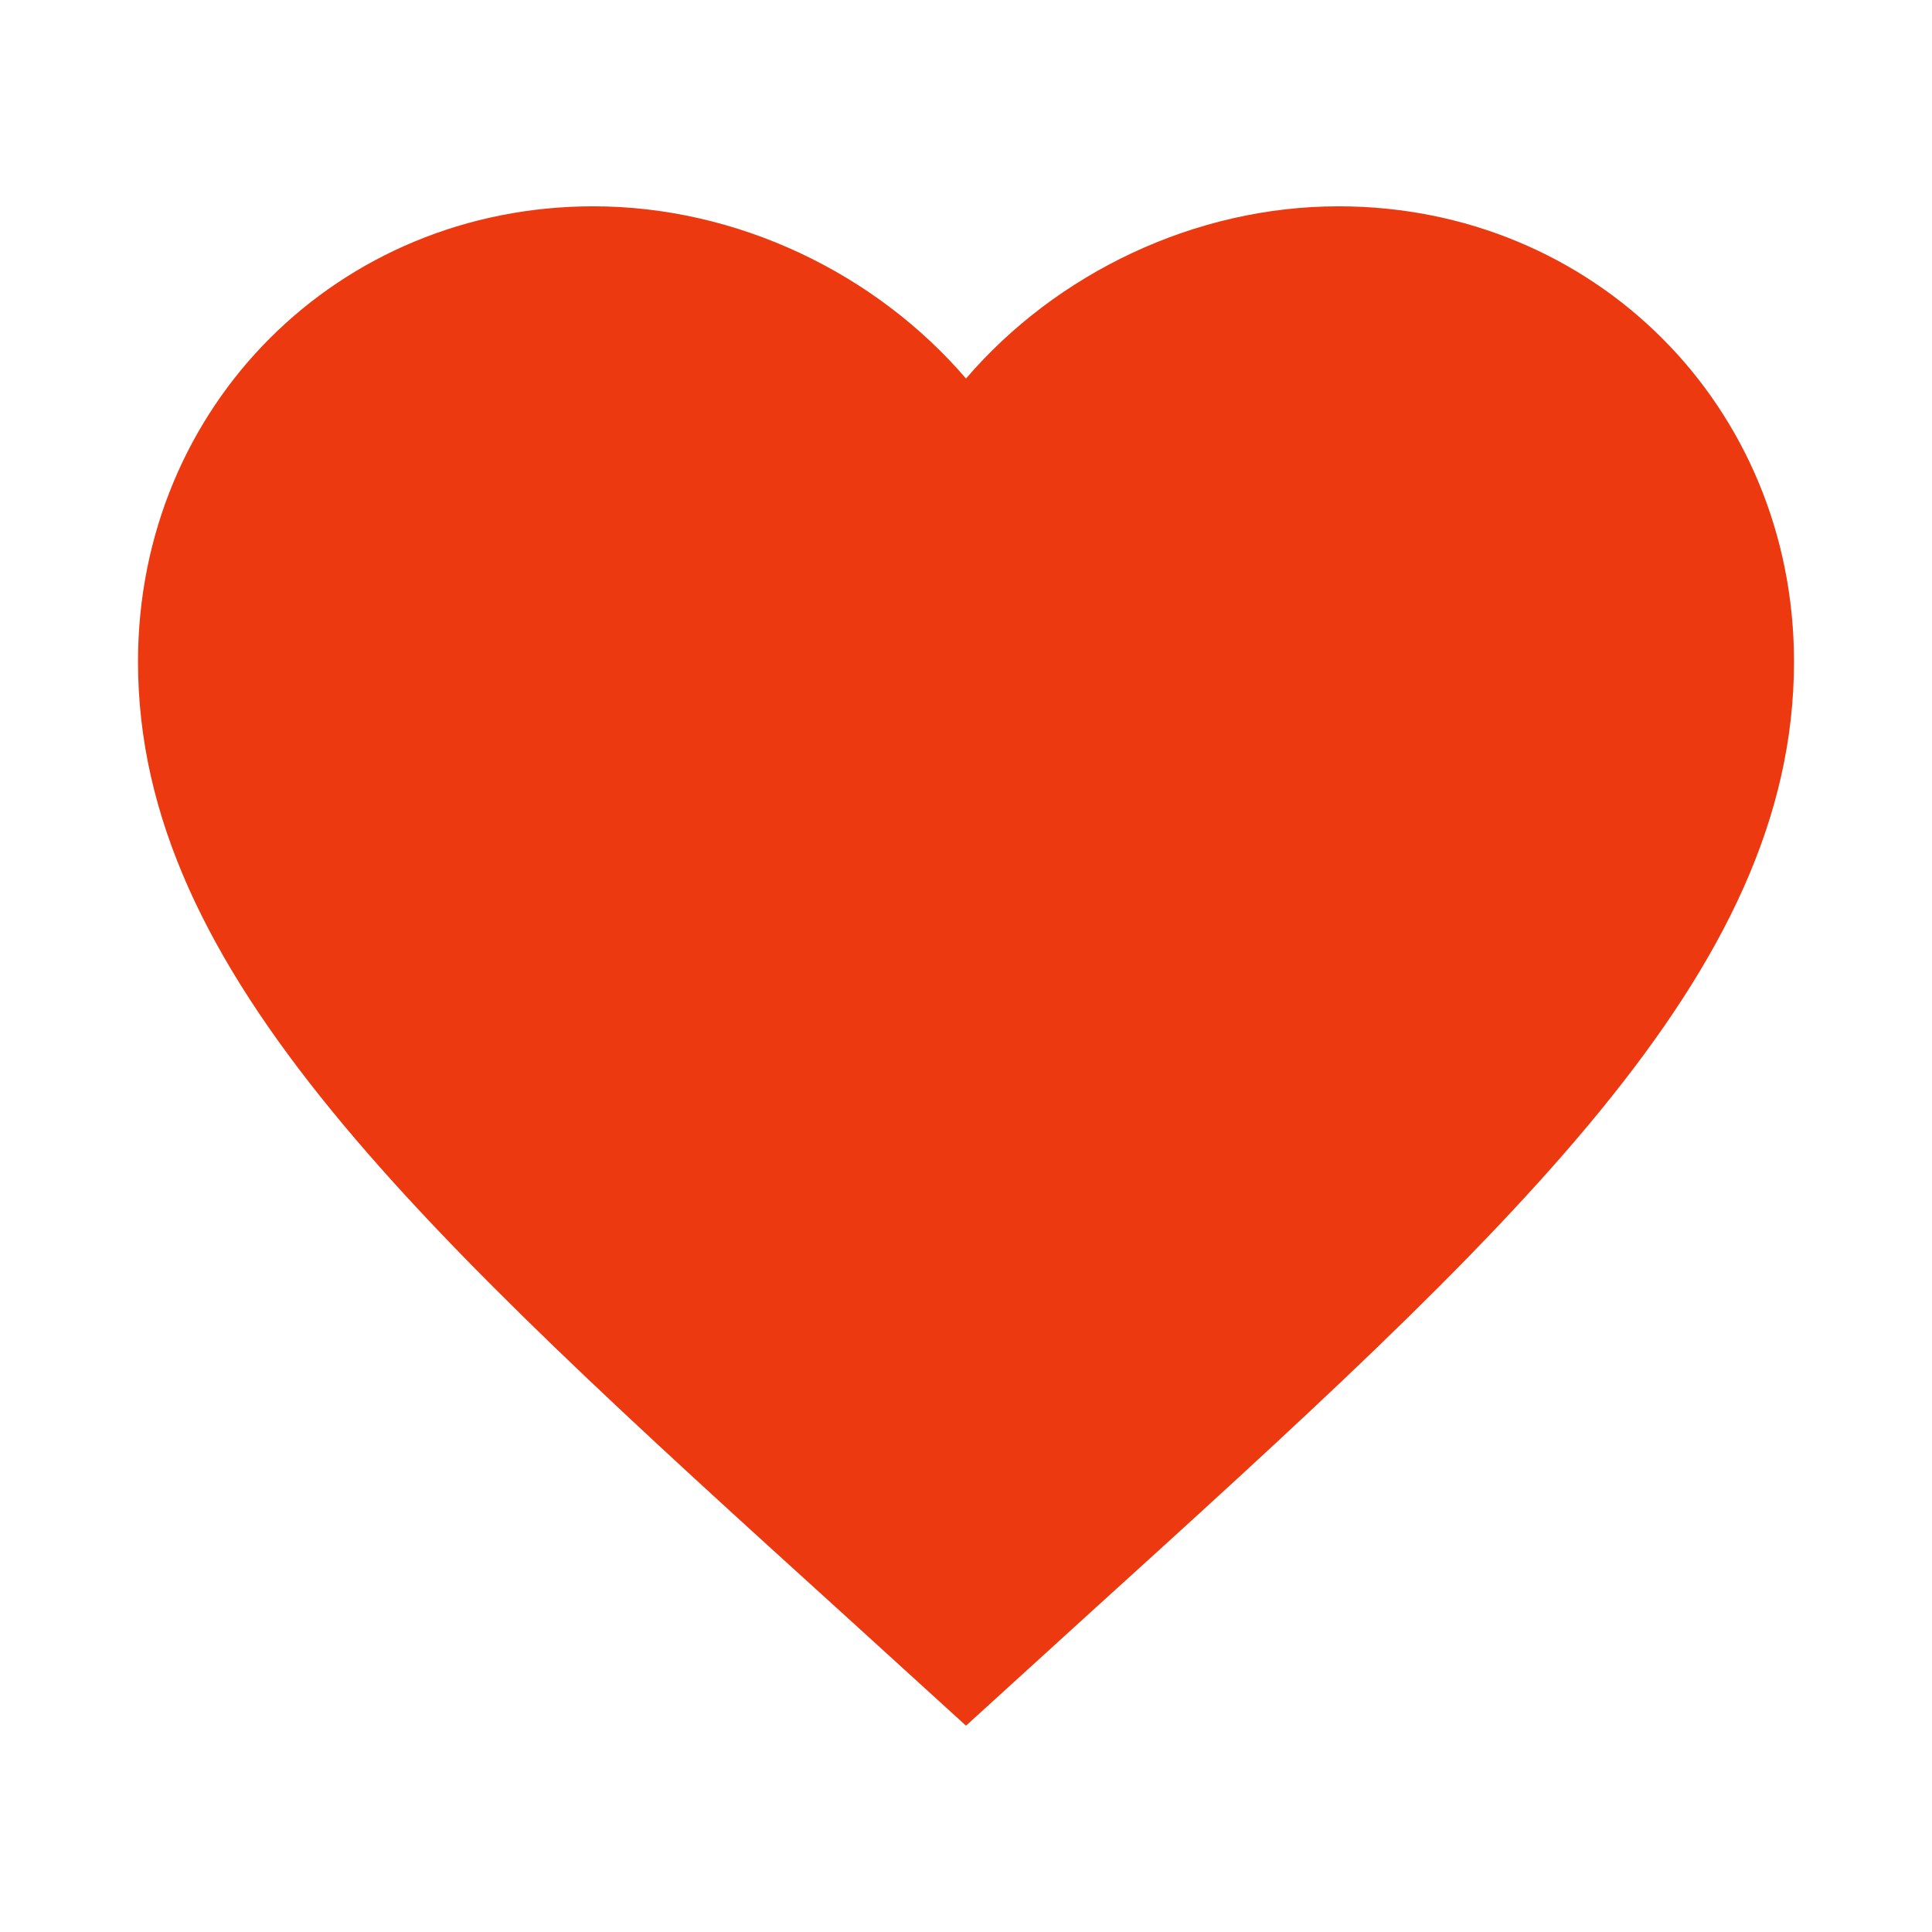
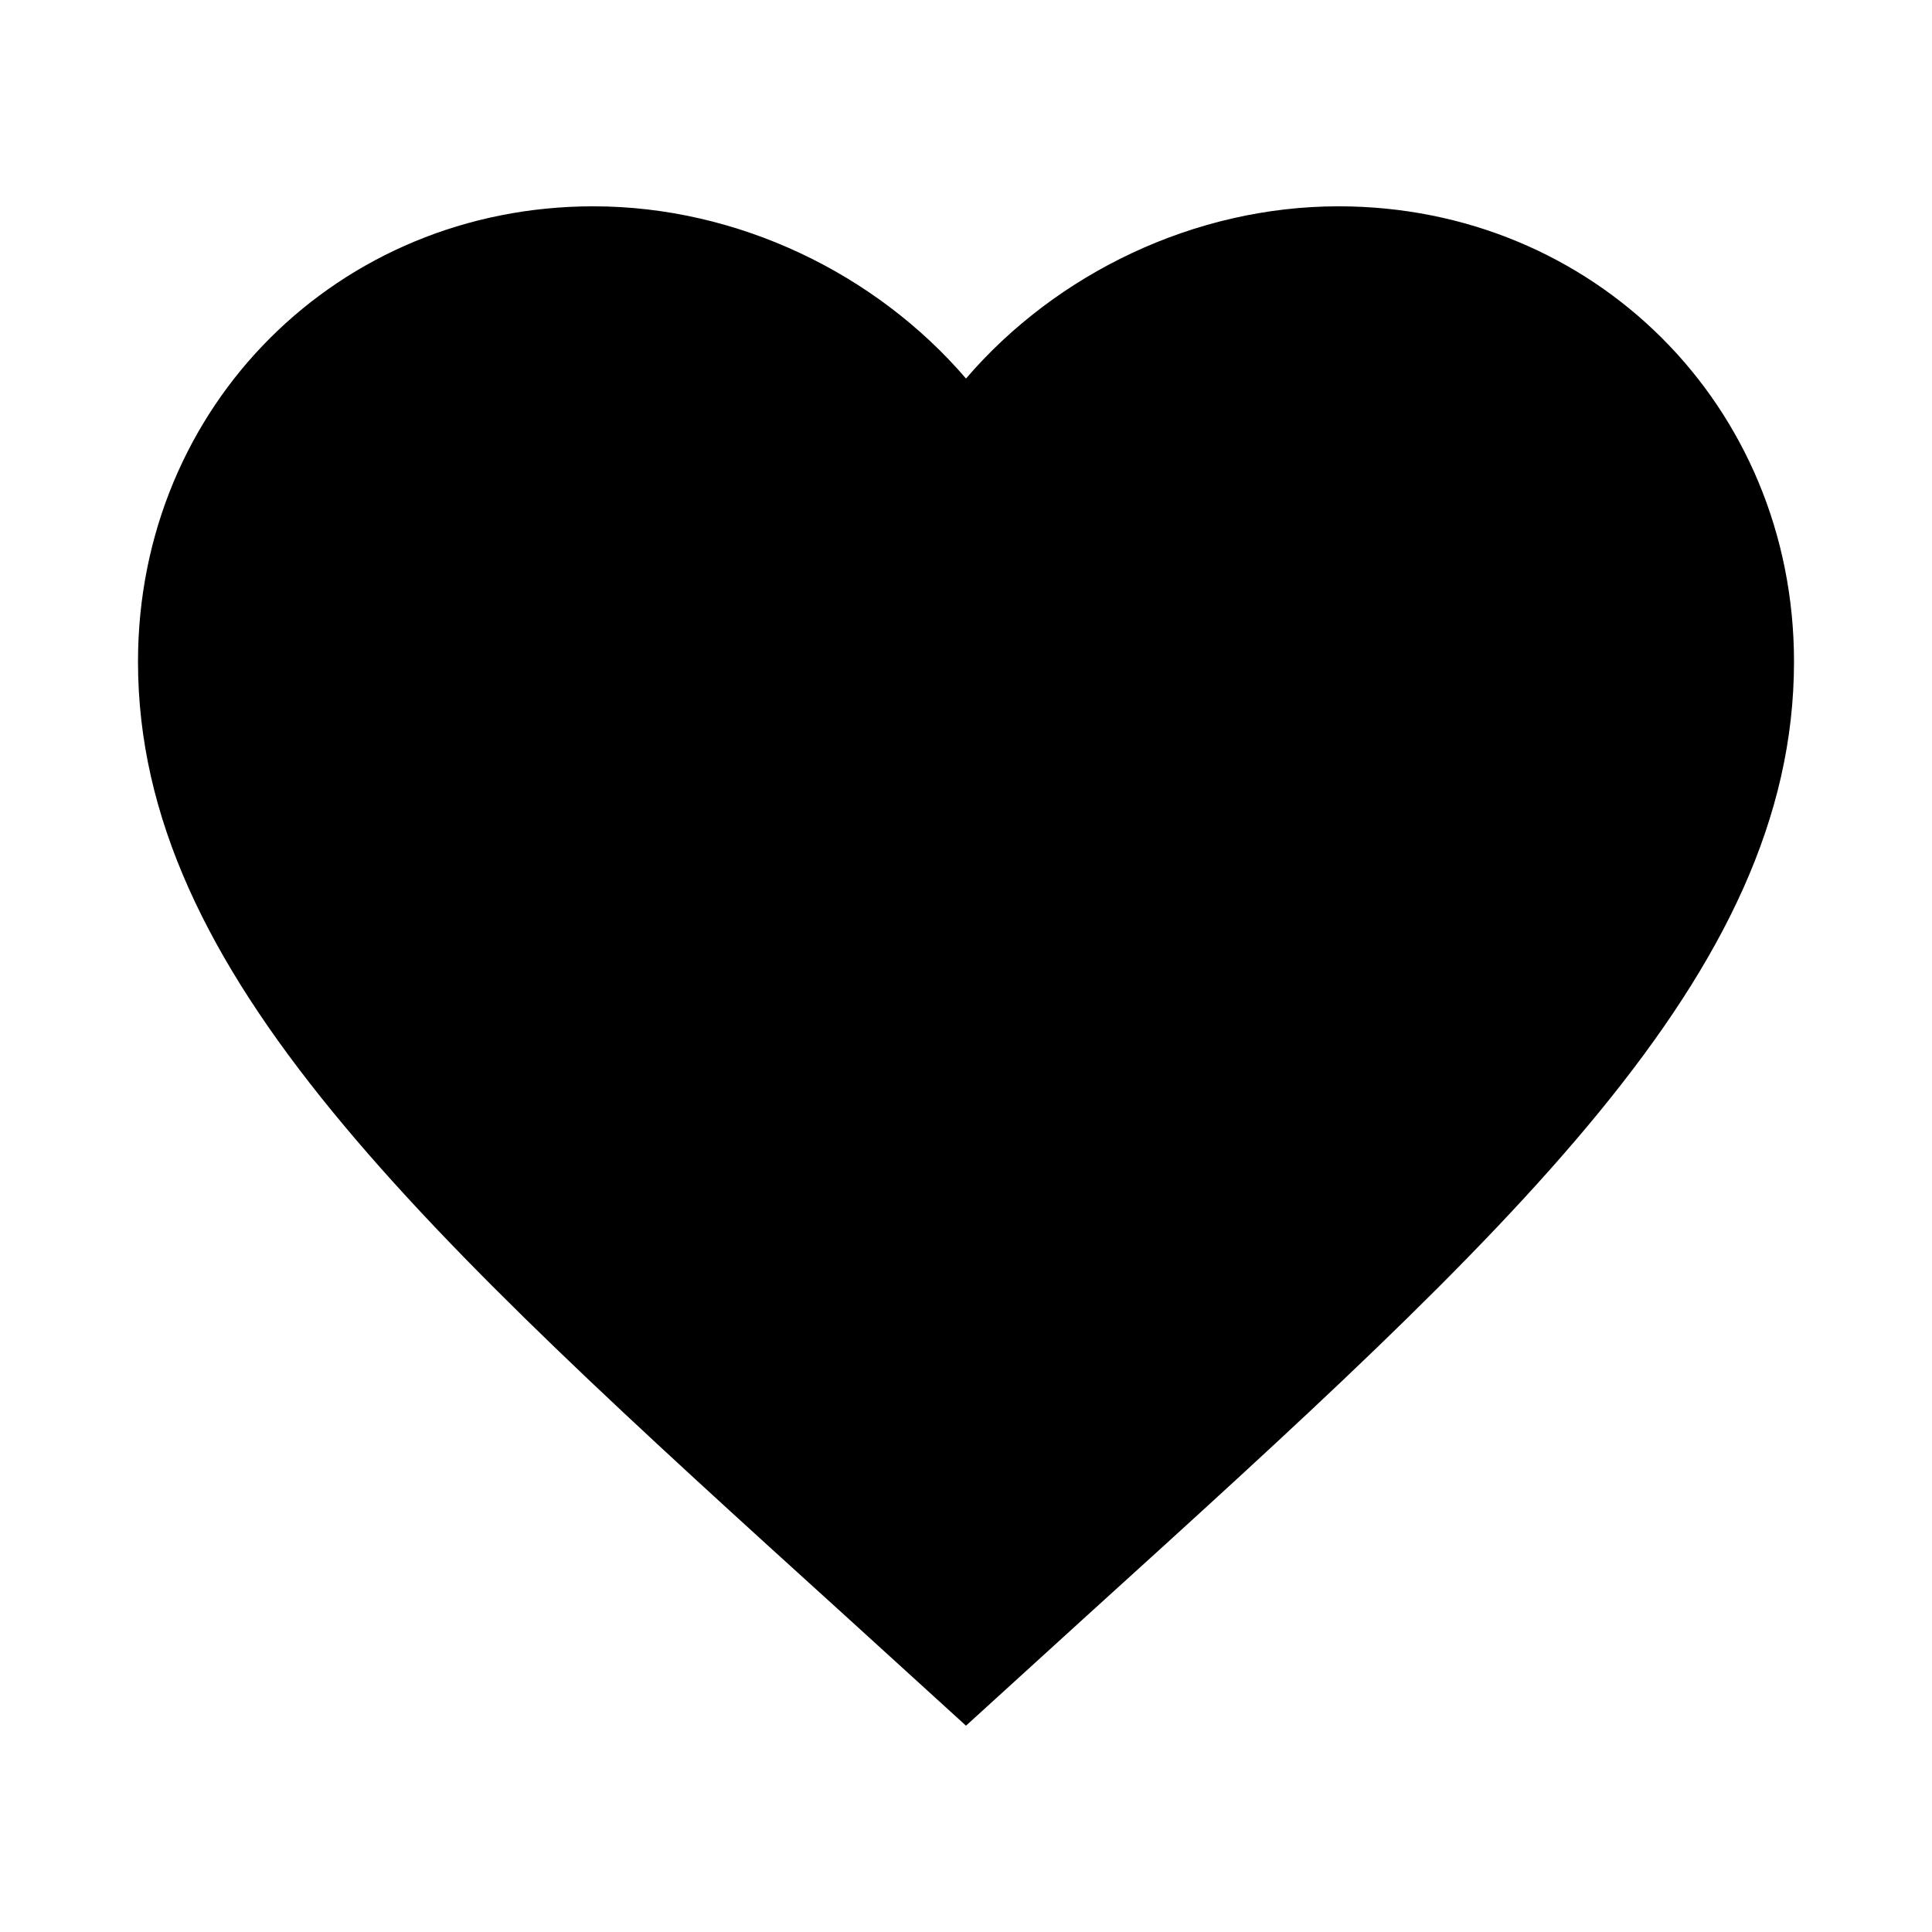
- <svg xmlns="http://www.w3.org/2000/svg" width="28" height="28" viewBox="0 0 28 28" fill="none">
-   <path d="M14 25.01L12.26 23.426C6.08 17.822 2 14.114 2 9.59C2 5.882 4.904 2.99 8.6 2.99C10.688 2.99 12.692 3.962 14 5.486C15.308 3.962 17.312 2.99 19.4 2.99C23.096 2.99 26 5.882 26 9.59C26 14.114 21.92 17.822 15.74 23.426L14 25.01Z" fill="#EC3910" />
+ <svg xmlns="http://www.w3.org/2000/svg" width="28" height="28" viewBox="0 0 28 28" fill="currentColor">
+   <path d="M14 25.01L12.26 23.426C6.08 17.822 2 14.114 2 9.59C2 5.882 4.904 2.99 8.6 2.99C10.688 2.99 12.692 3.962 14 5.486C15.308 3.962 17.312 2.99 19.4 2.99C23.096 2.99 26 5.882 26 9.59C26 14.114 21.92 17.822 15.74 23.426L14 25.01Z" fill="currentColor" />
</svg>
